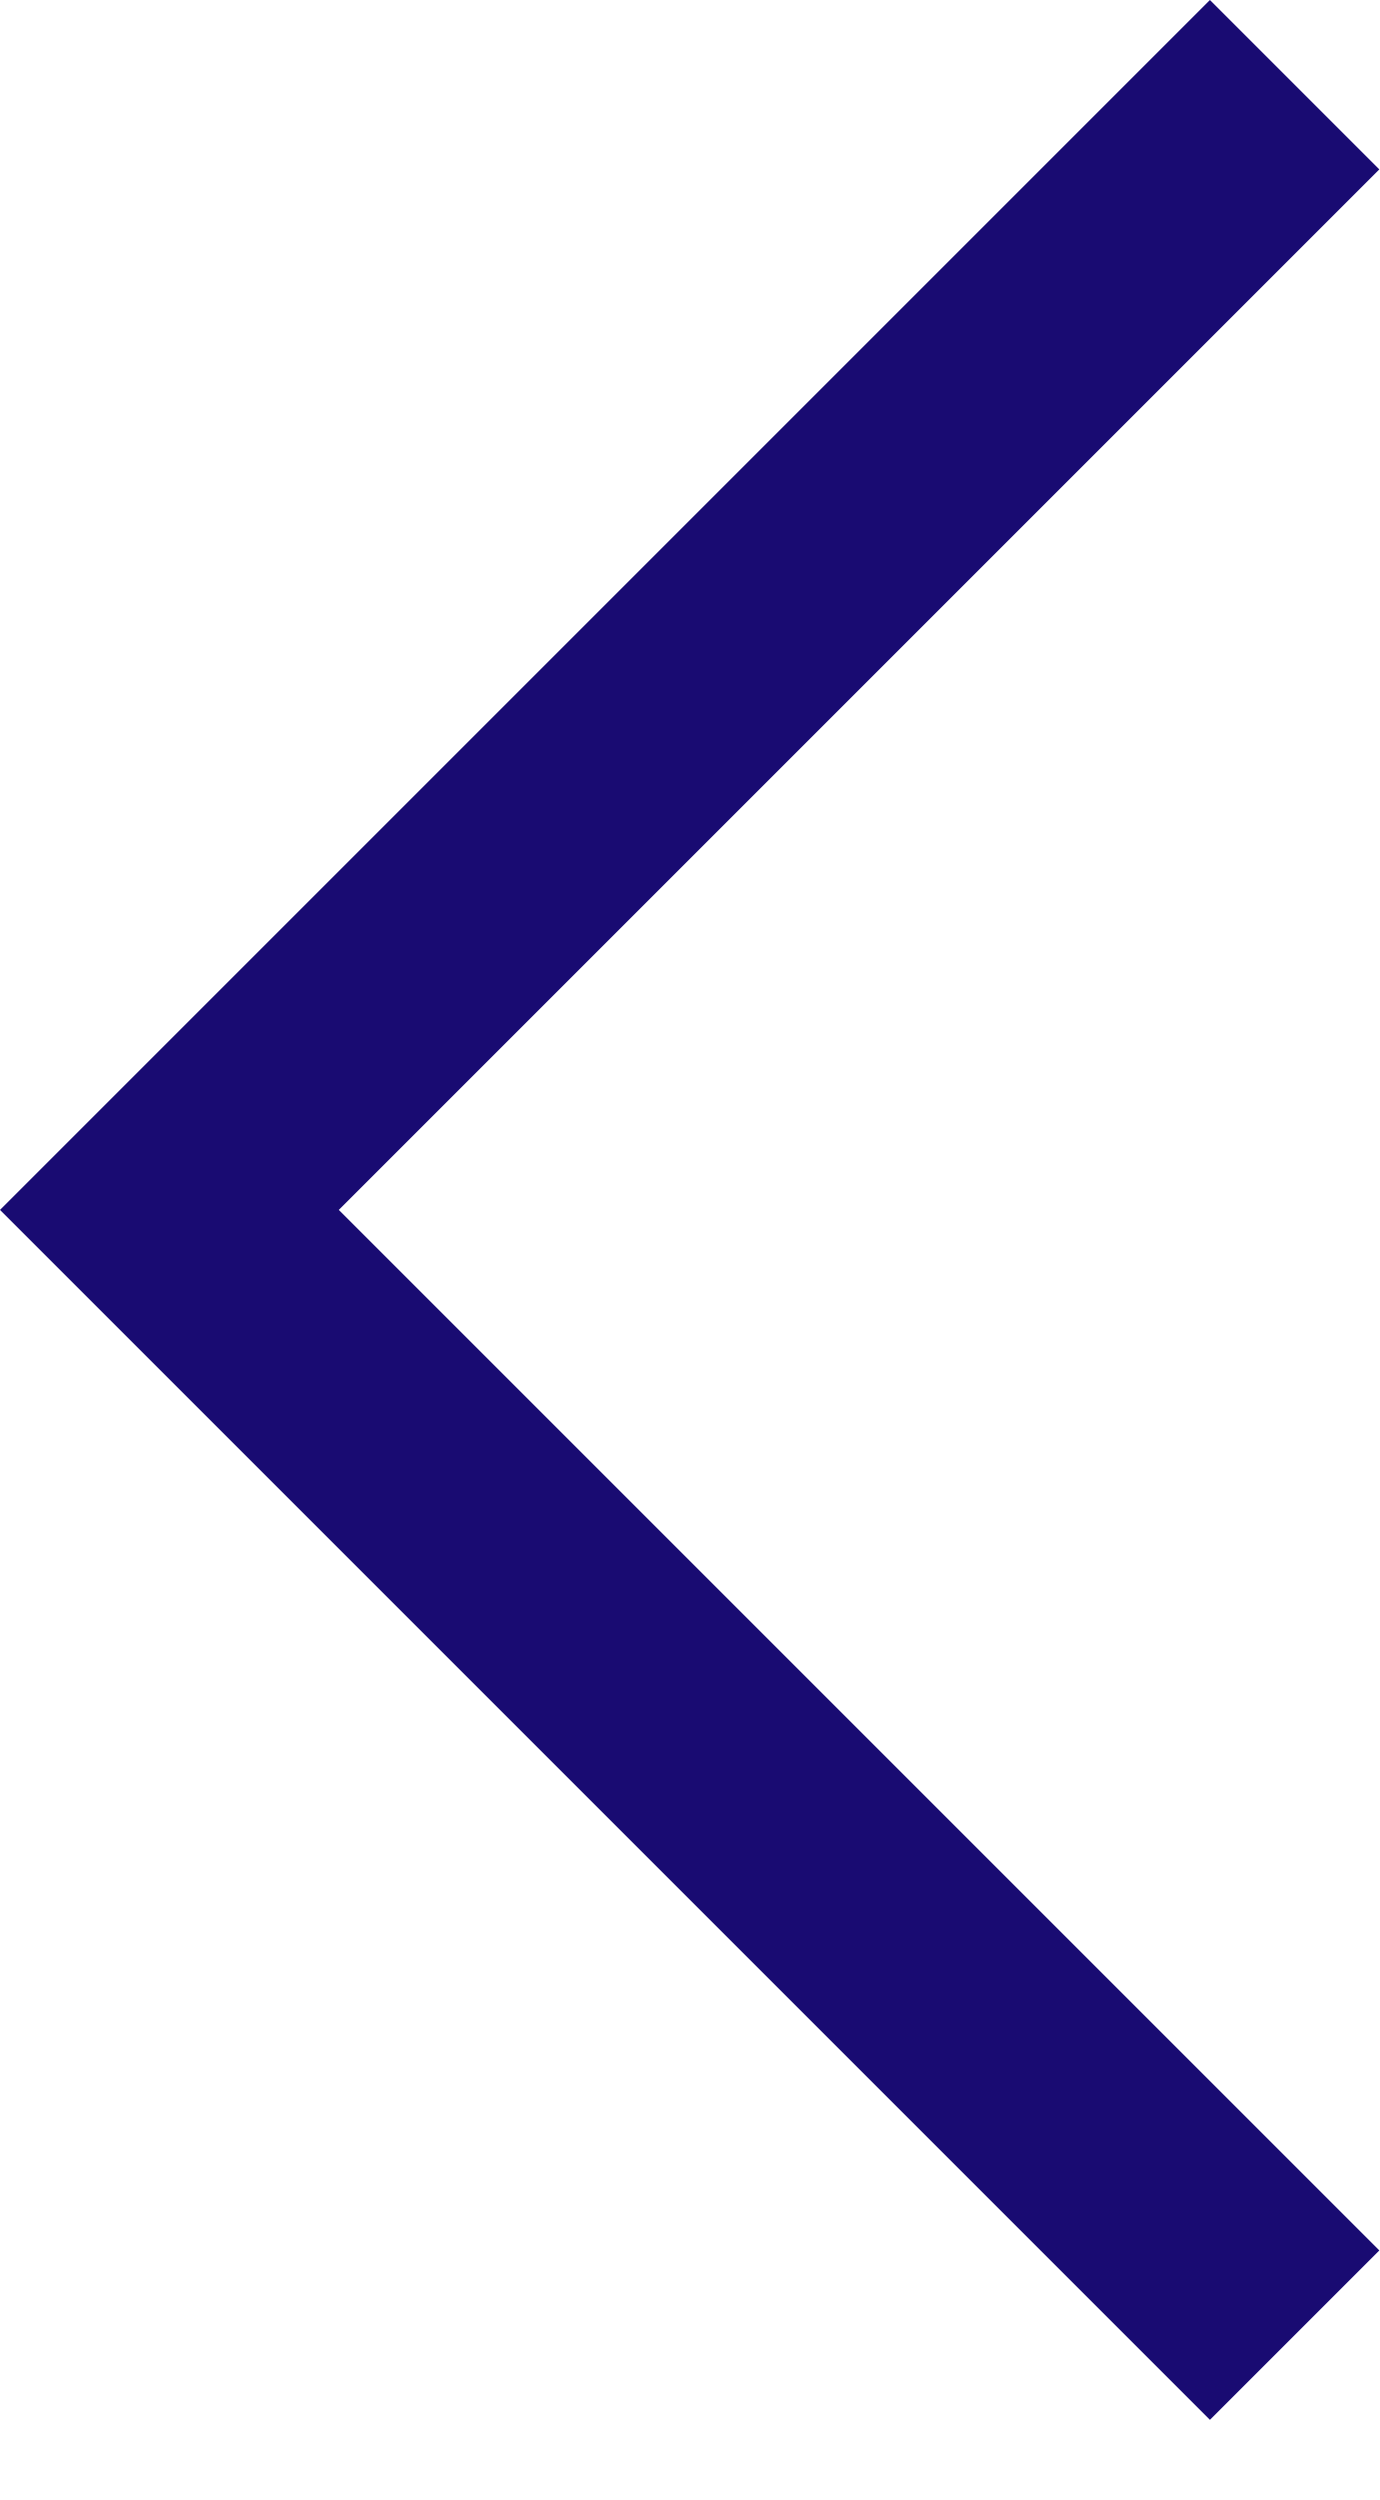
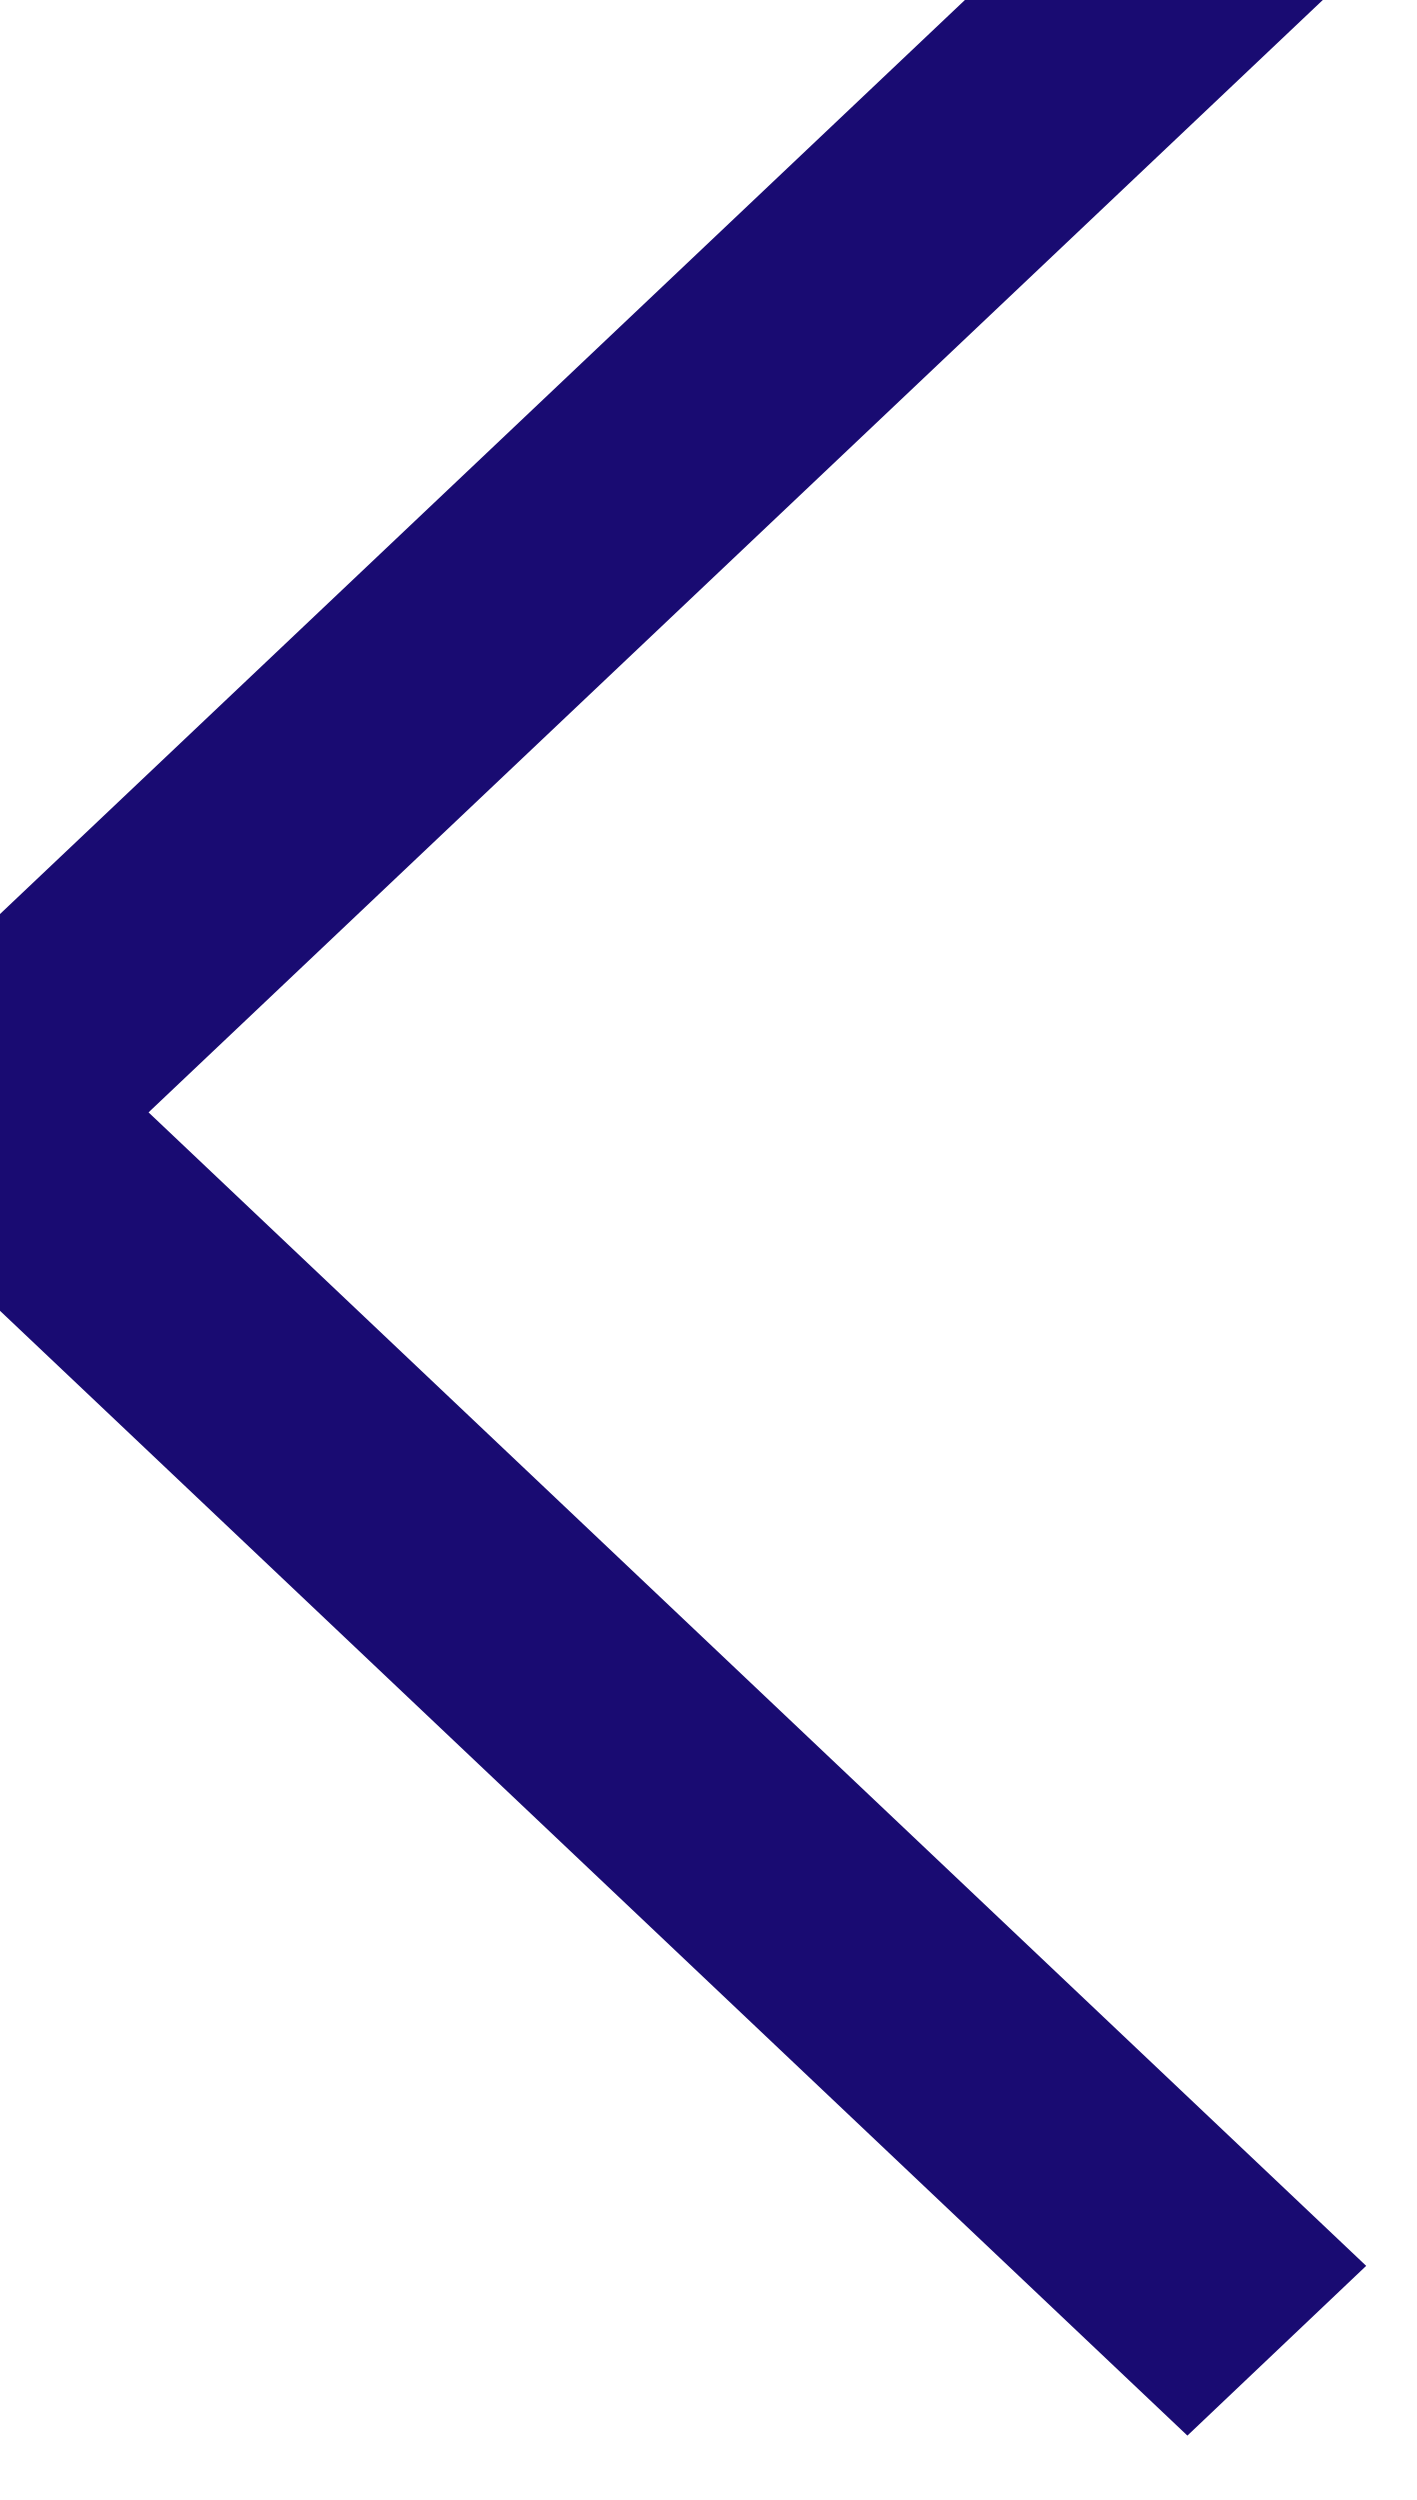
- <svg xmlns="http://www.w3.org/2000/svg" width="16" height="29" viewBox="0 0 16 29" fill="none">
-   <path d="M0 14.035L14.035 0L16 1.965L3.93 14.035L16 26.105L14.035 28.07L0 14.035Z" fill="#190B72" />
+ <svg xmlns="http://www.w3.org/2000/svg" width="17" height="30" viewBox="0 0 17 30" fill="none">
+   <path d="M1.144 12.576L0.329 13.349L1.144 14.121L14.941 27.191L14.248 27.849L-1.059 13.349L14.248 -1.151L14.941 -0.494L1.144 12.576Z" fill="#190B72" stroke="#190B72" stroke-width="2" />
</svg>
